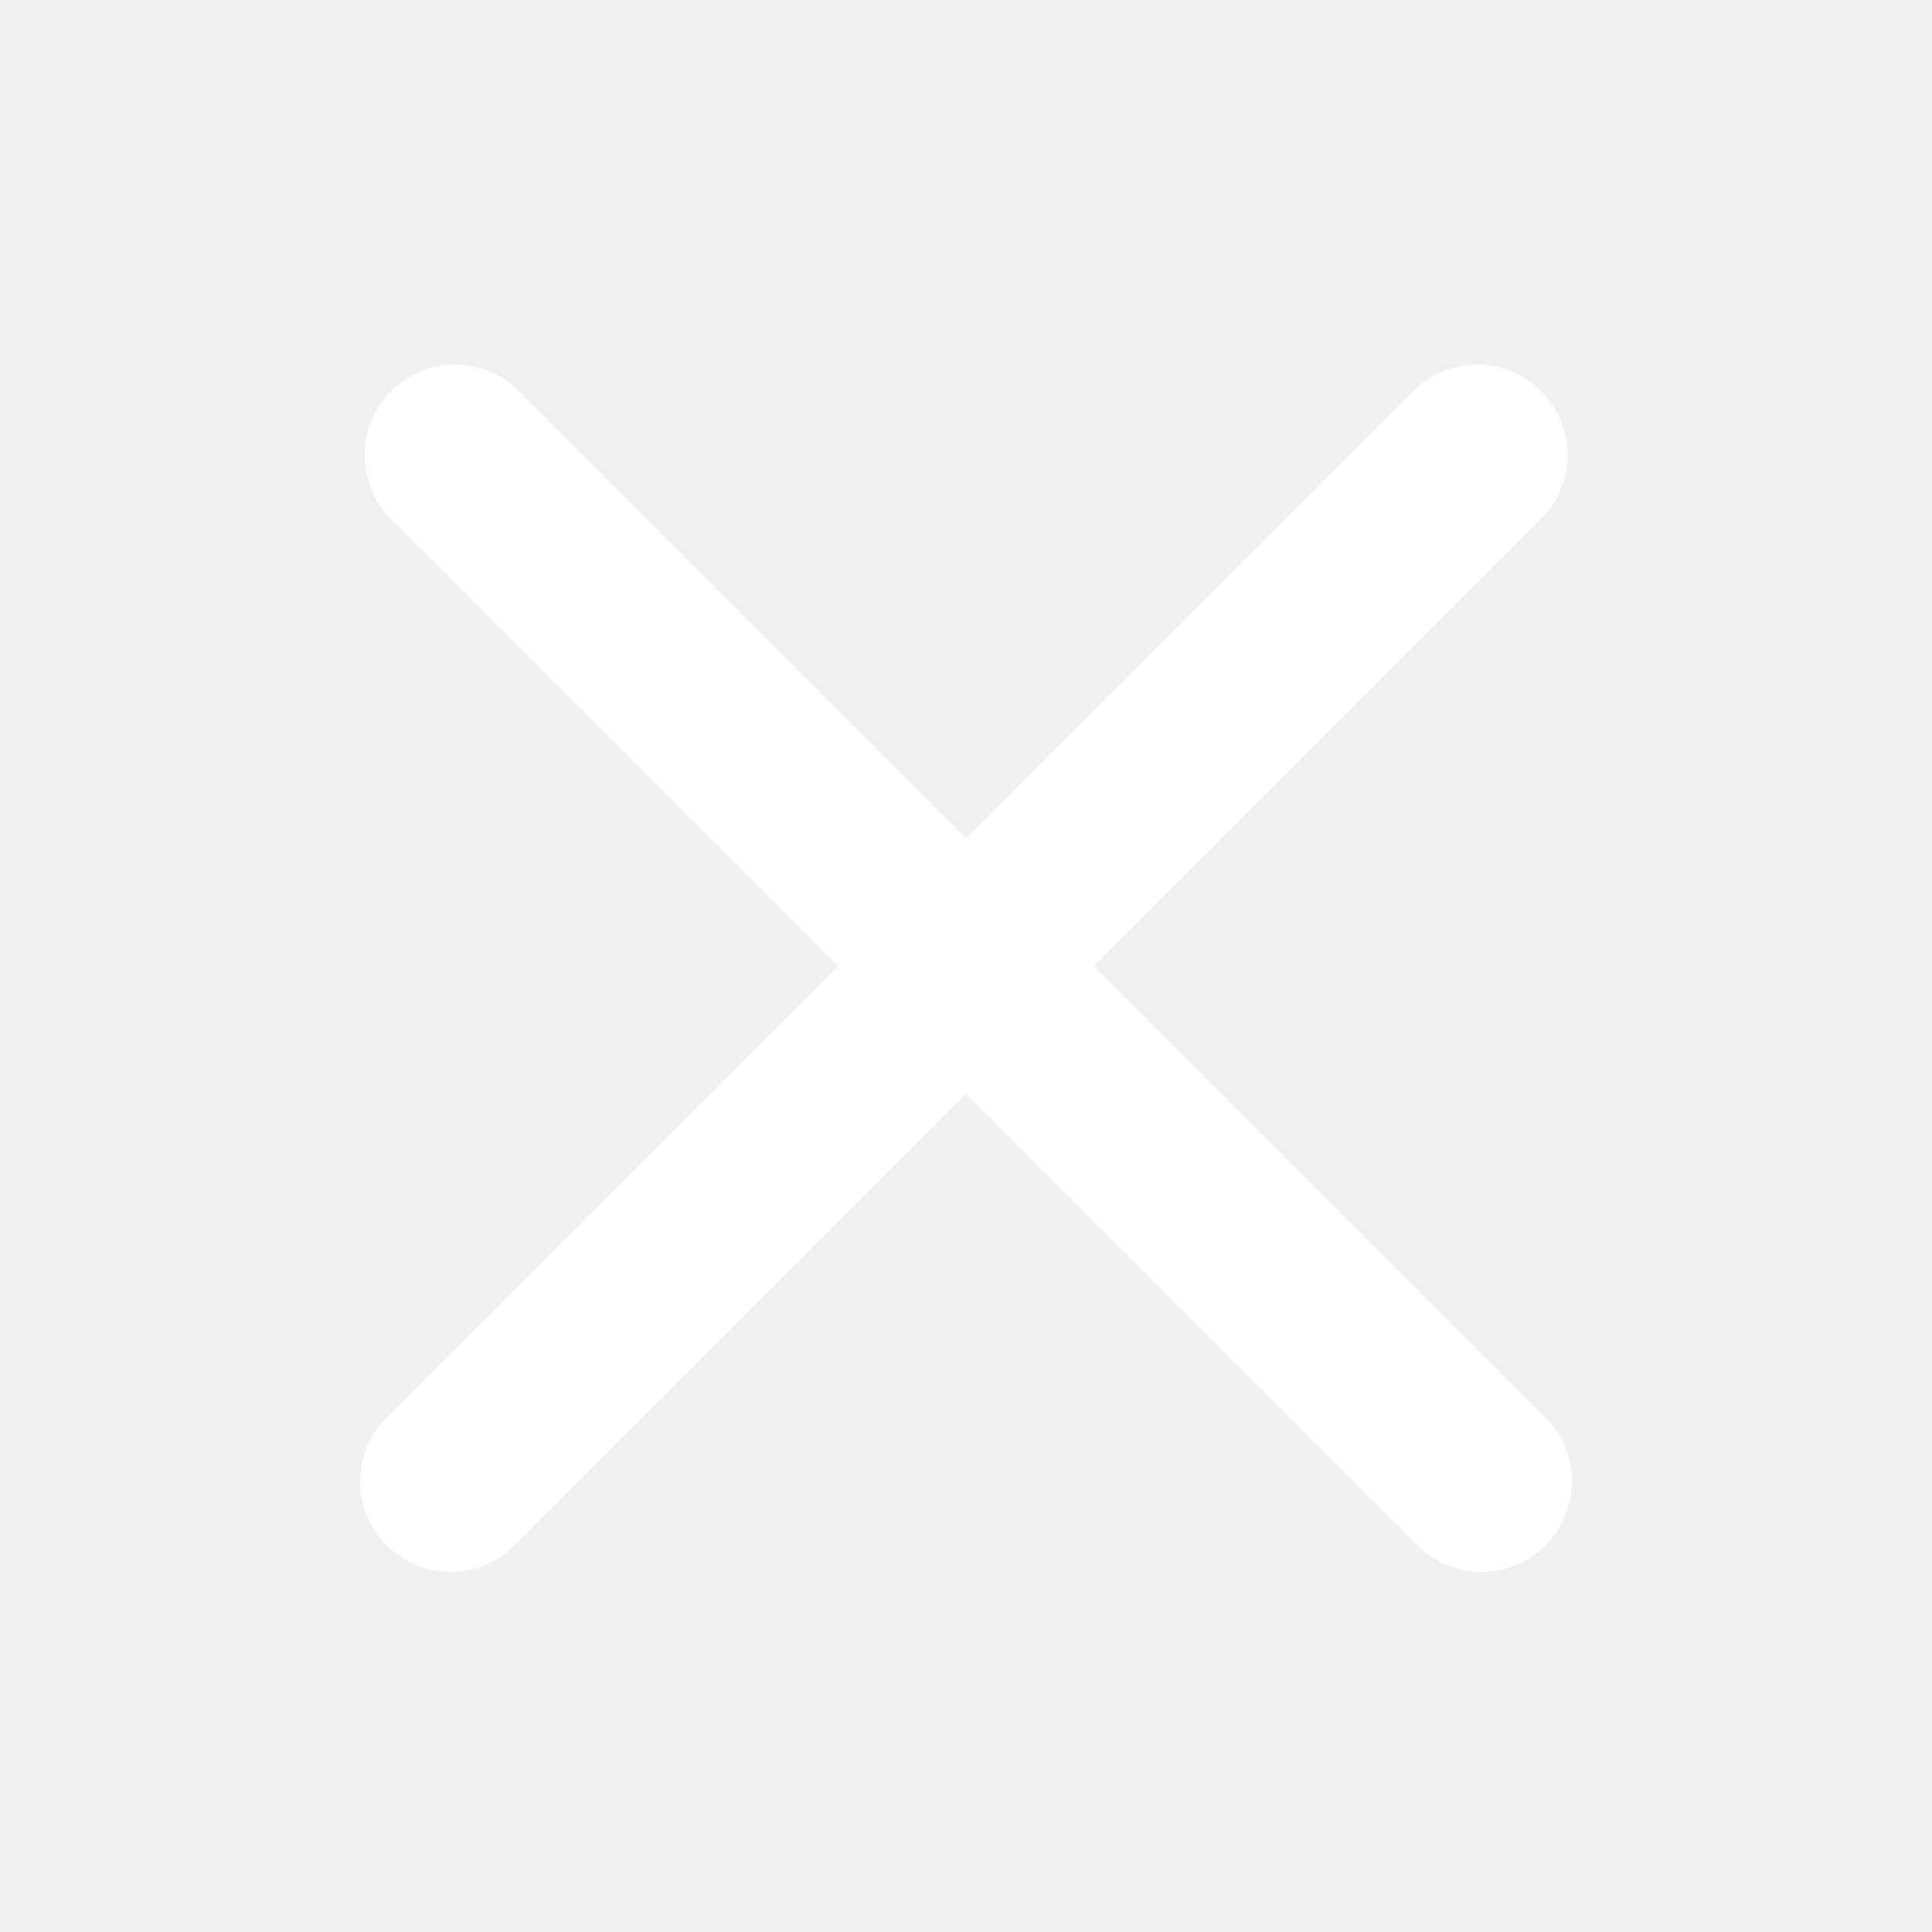
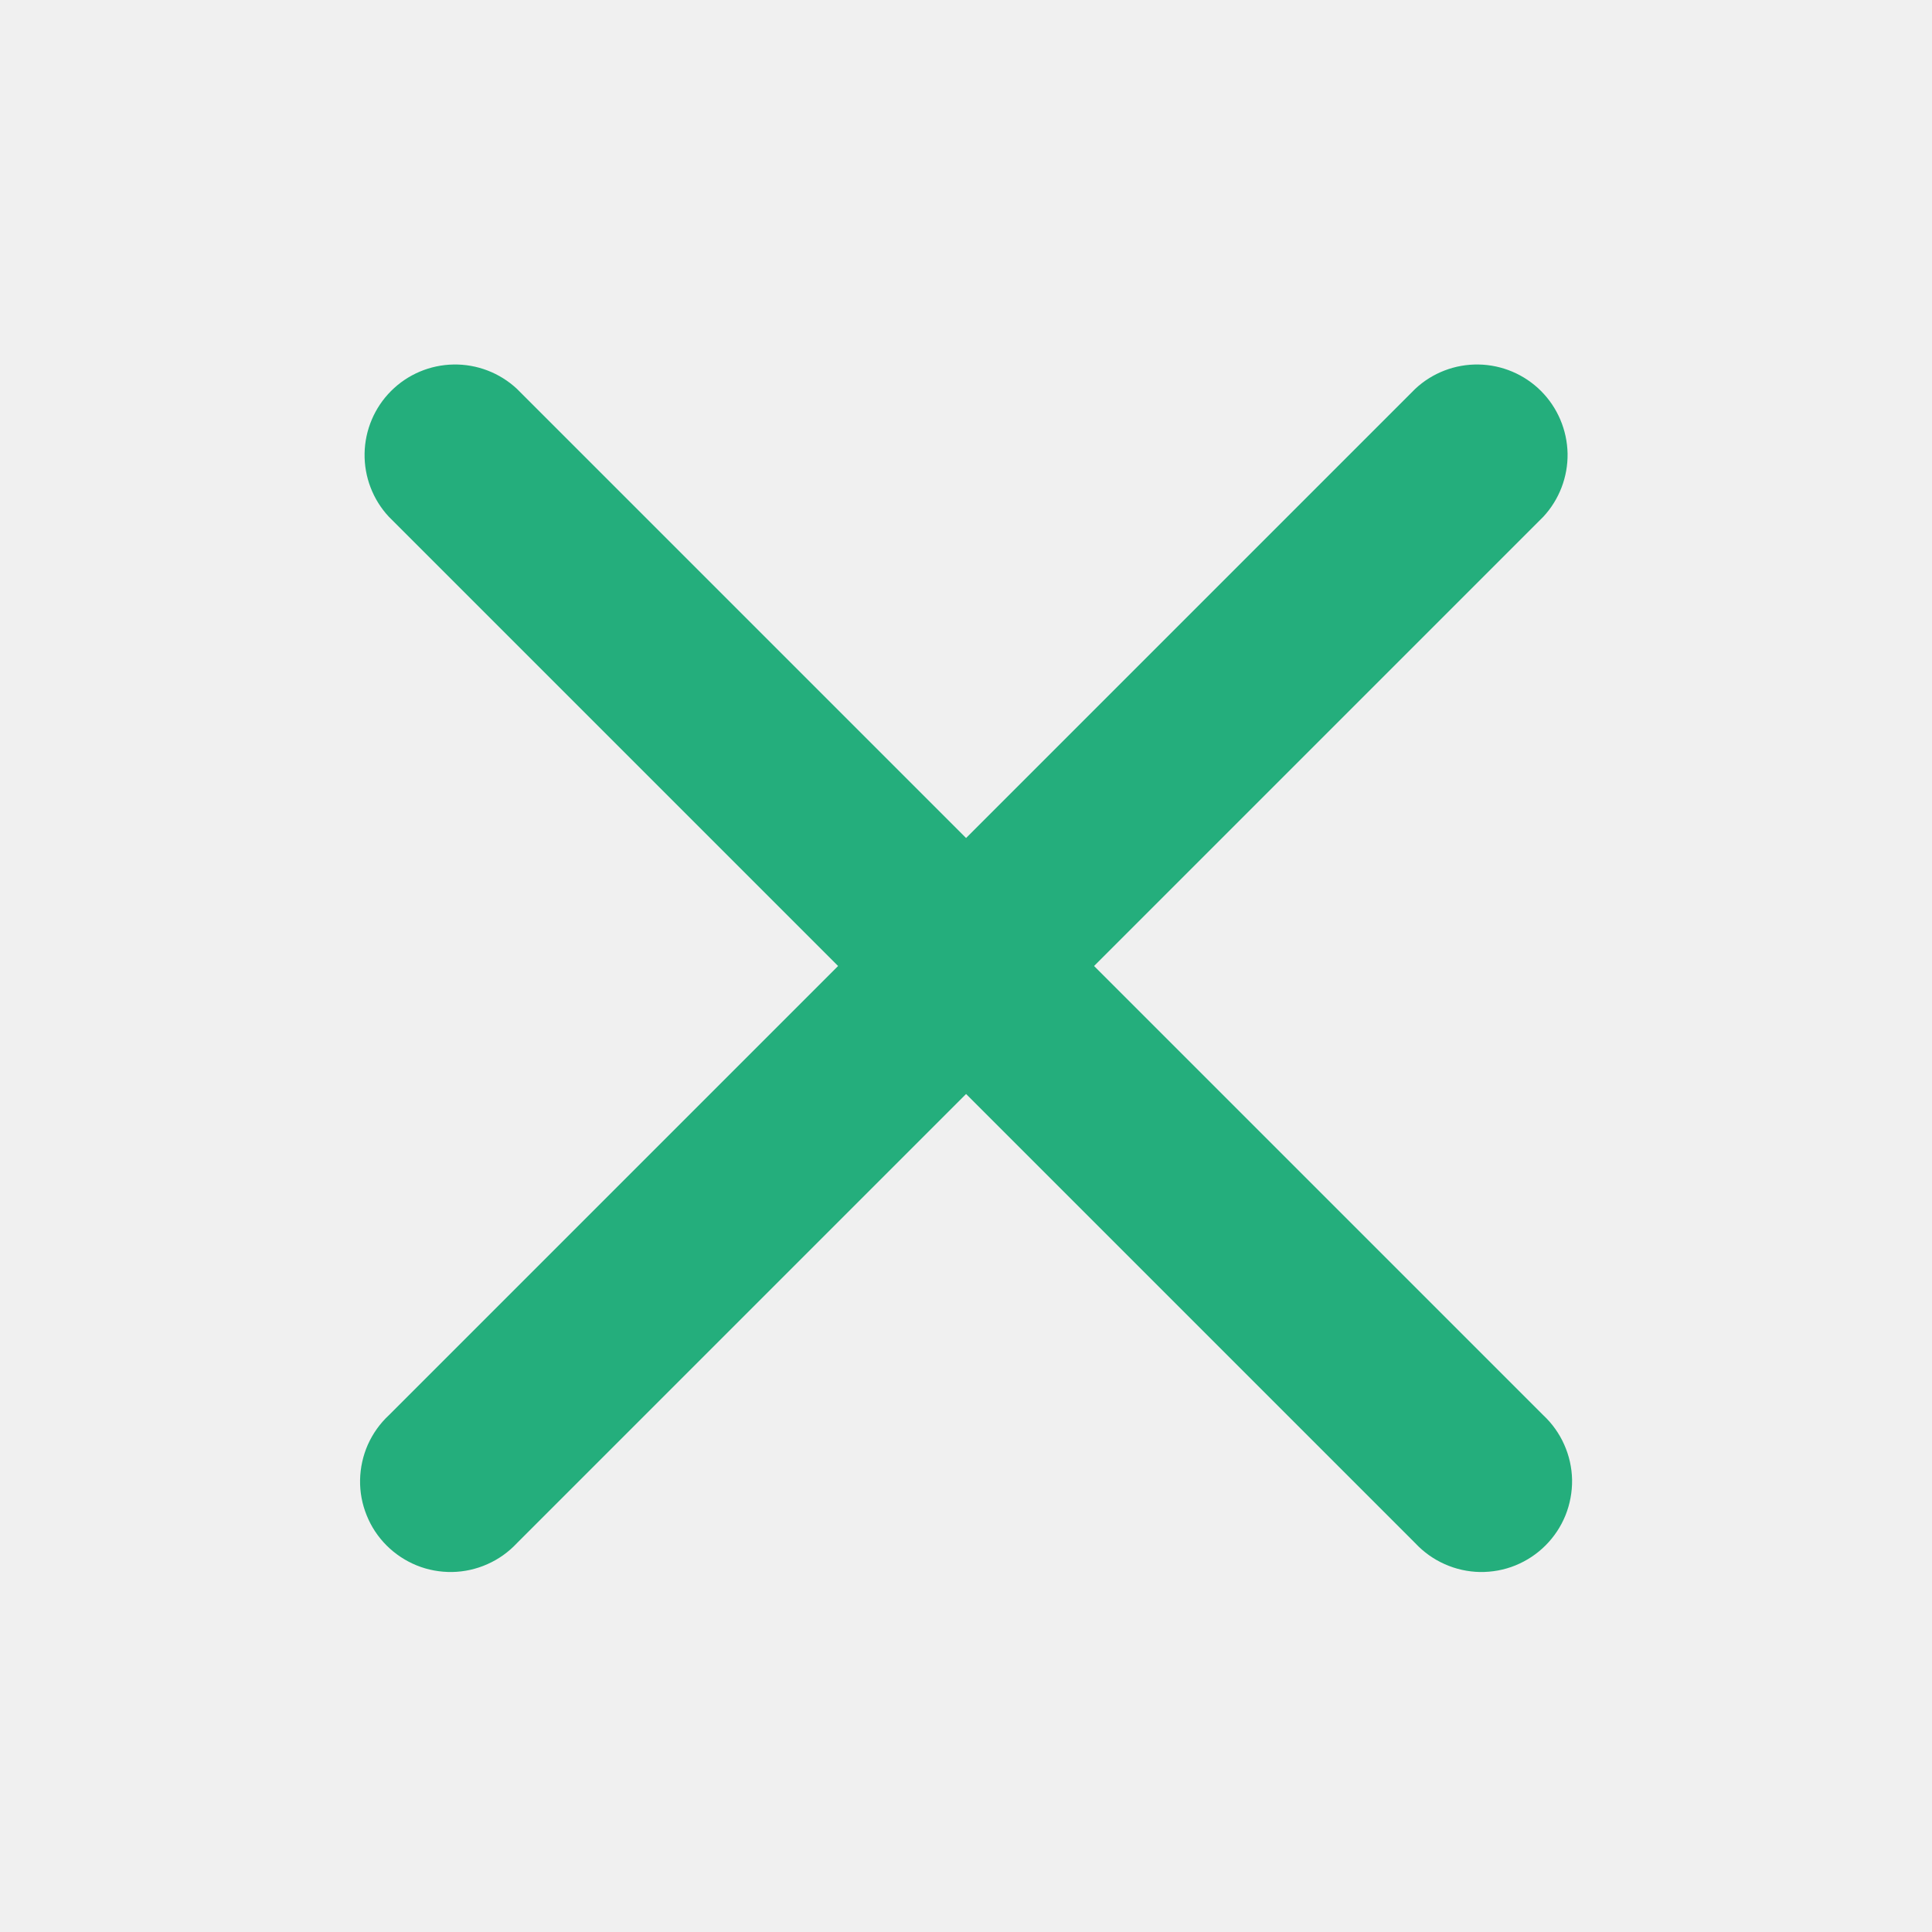
- <svg xmlns="http://www.w3.org/2000/svg" width="24" height="24" viewBox="0 0 24 24" fill="none">
-   <path fill-rule="evenodd" clip-rule="evenodd" d="M6.421 4.83C6.207 4.631 5.925 4.523 5.634 4.528C5.342 4.533 5.064 4.651 4.858 4.857C4.652 5.063 4.534 5.342 4.529 5.633C4.524 5.924 4.632 6.207 4.831 6.42L10.411 12L4.831 17.58C4.72 17.683 4.632 17.807 4.57 17.945C4.509 18.083 4.476 18.232 4.473 18.383C4.47 18.534 4.498 18.684 4.555 18.824C4.611 18.964 4.695 19.091 4.802 19.198C4.909 19.305 5.036 19.389 5.176 19.446C5.316 19.503 5.466 19.53 5.617 19.528C5.769 19.525 5.918 19.492 6.056 19.43C6.194 19.369 6.318 19.28 6.421 19.17L12.001 13.59L17.581 19.17C17.684 19.28 17.808 19.369 17.946 19.43C18.084 19.492 18.233 19.525 18.384 19.528C18.535 19.53 18.685 19.503 18.825 19.446C18.965 19.389 19.092 19.305 19.199 19.198C19.306 19.091 19.39 18.964 19.447 18.824C19.503 18.684 19.531 18.534 19.529 18.383C19.526 18.232 19.493 18.083 19.431 17.945C19.37 17.807 19.281 17.683 19.171 17.58L13.591 12L19.171 6.42C19.369 6.207 19.478 5.924 19.473 5.633C19.467 5.342 19.349 5.063 19.143 4.857C18.937 4.651 18.659 4.533 18.367 4.528C18.076 4.523 17.794 4.631 17.581 4.83L12.001 10.41L6.421 4.83Z" fill="white" />
+ <svg xmlns="http://www.w3.org/2000/svg" width="24" height="24" viewBox="0 0 24 24" fill="#24AE7C">
+   <path fill-rule="evenodd" clip-rule="evenodd" d="M6.421 4.83C6.207 4.631 5.925 4.523 5.634 4.528C5.342 4.533 5.064 4.651 4.858 4.857C4.652 5.063 4.534 5.342 4.529 5.633C4.524 5.924 4.632 6.207 4.831 6.42L10.411 12L4.831 17.58C4.72 17.683 4.632 17.807 4.57 17.945C4.509 18.083 4.476 18.232 4.473 18.383C4.47 18.534 4.498 18.684 4.555 18.824C4.611 18.964 4.695 19.091 4.802 19.198C4.909 19.305 5.036 19.389 5.176 19.446C5.316 19.503 5.466 19.53 5.617 19.528C5.769 19.525 5.918 19.492 6.056 19.43C6.194 19.369 6.318 19.28 6.421 19.17L12.001 13.59L17.581 19.17C17.684 19.28 17.808 19.369 17.946 19.43C18.084 19.492 18.233 19.525 18.384 19.528C18.535 19.53 18.685 19.503 18.825 19.446C18.965 19.389 19.092 19.305 19.199 19.198C19.306 19.091 19.39 18.964 19.447 18.824C19.503 18.684 19.531 18.534 19.529 18.383C19.526 18.232 19.493 18.083 19.431 17.945C19.37 17.807 19.281 17.683 19.171 17.58L13.591 12L19.171 6.42C19.369 6.207 19.478 5.924 19.473 5.633C19.467 5.342 19.349 5.063 19.143 4.857C18.937 4.651 18.659 4.533 18.367 4.528C18.076 4.523 17.794 4.631 17.581 4.83L12.001 10.41L6.421 4.83Z" fill="#24AE7C" />
</svg>
